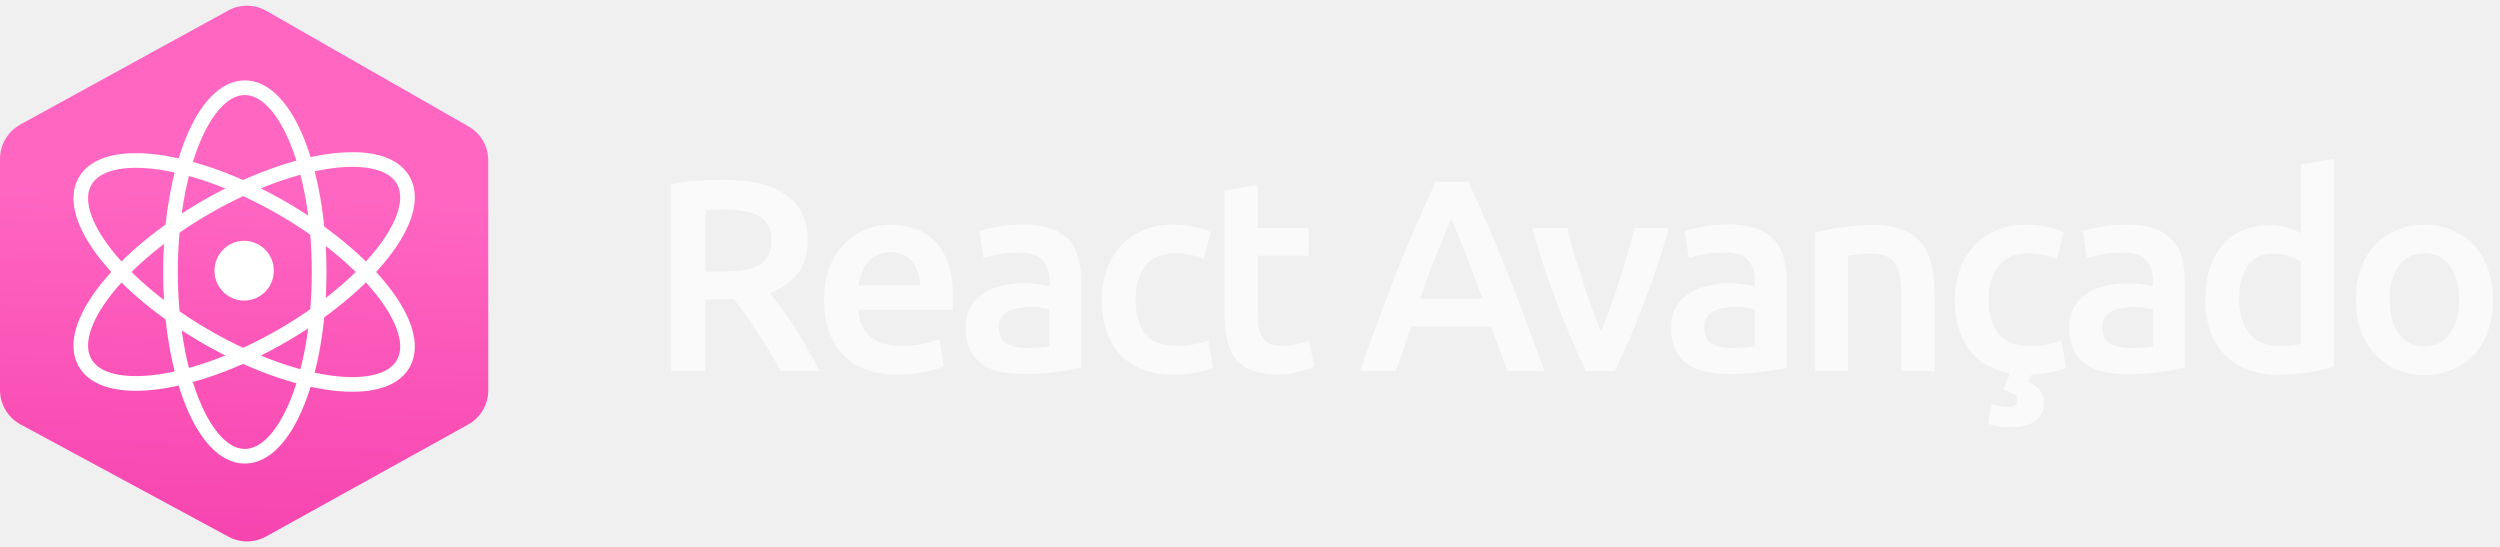
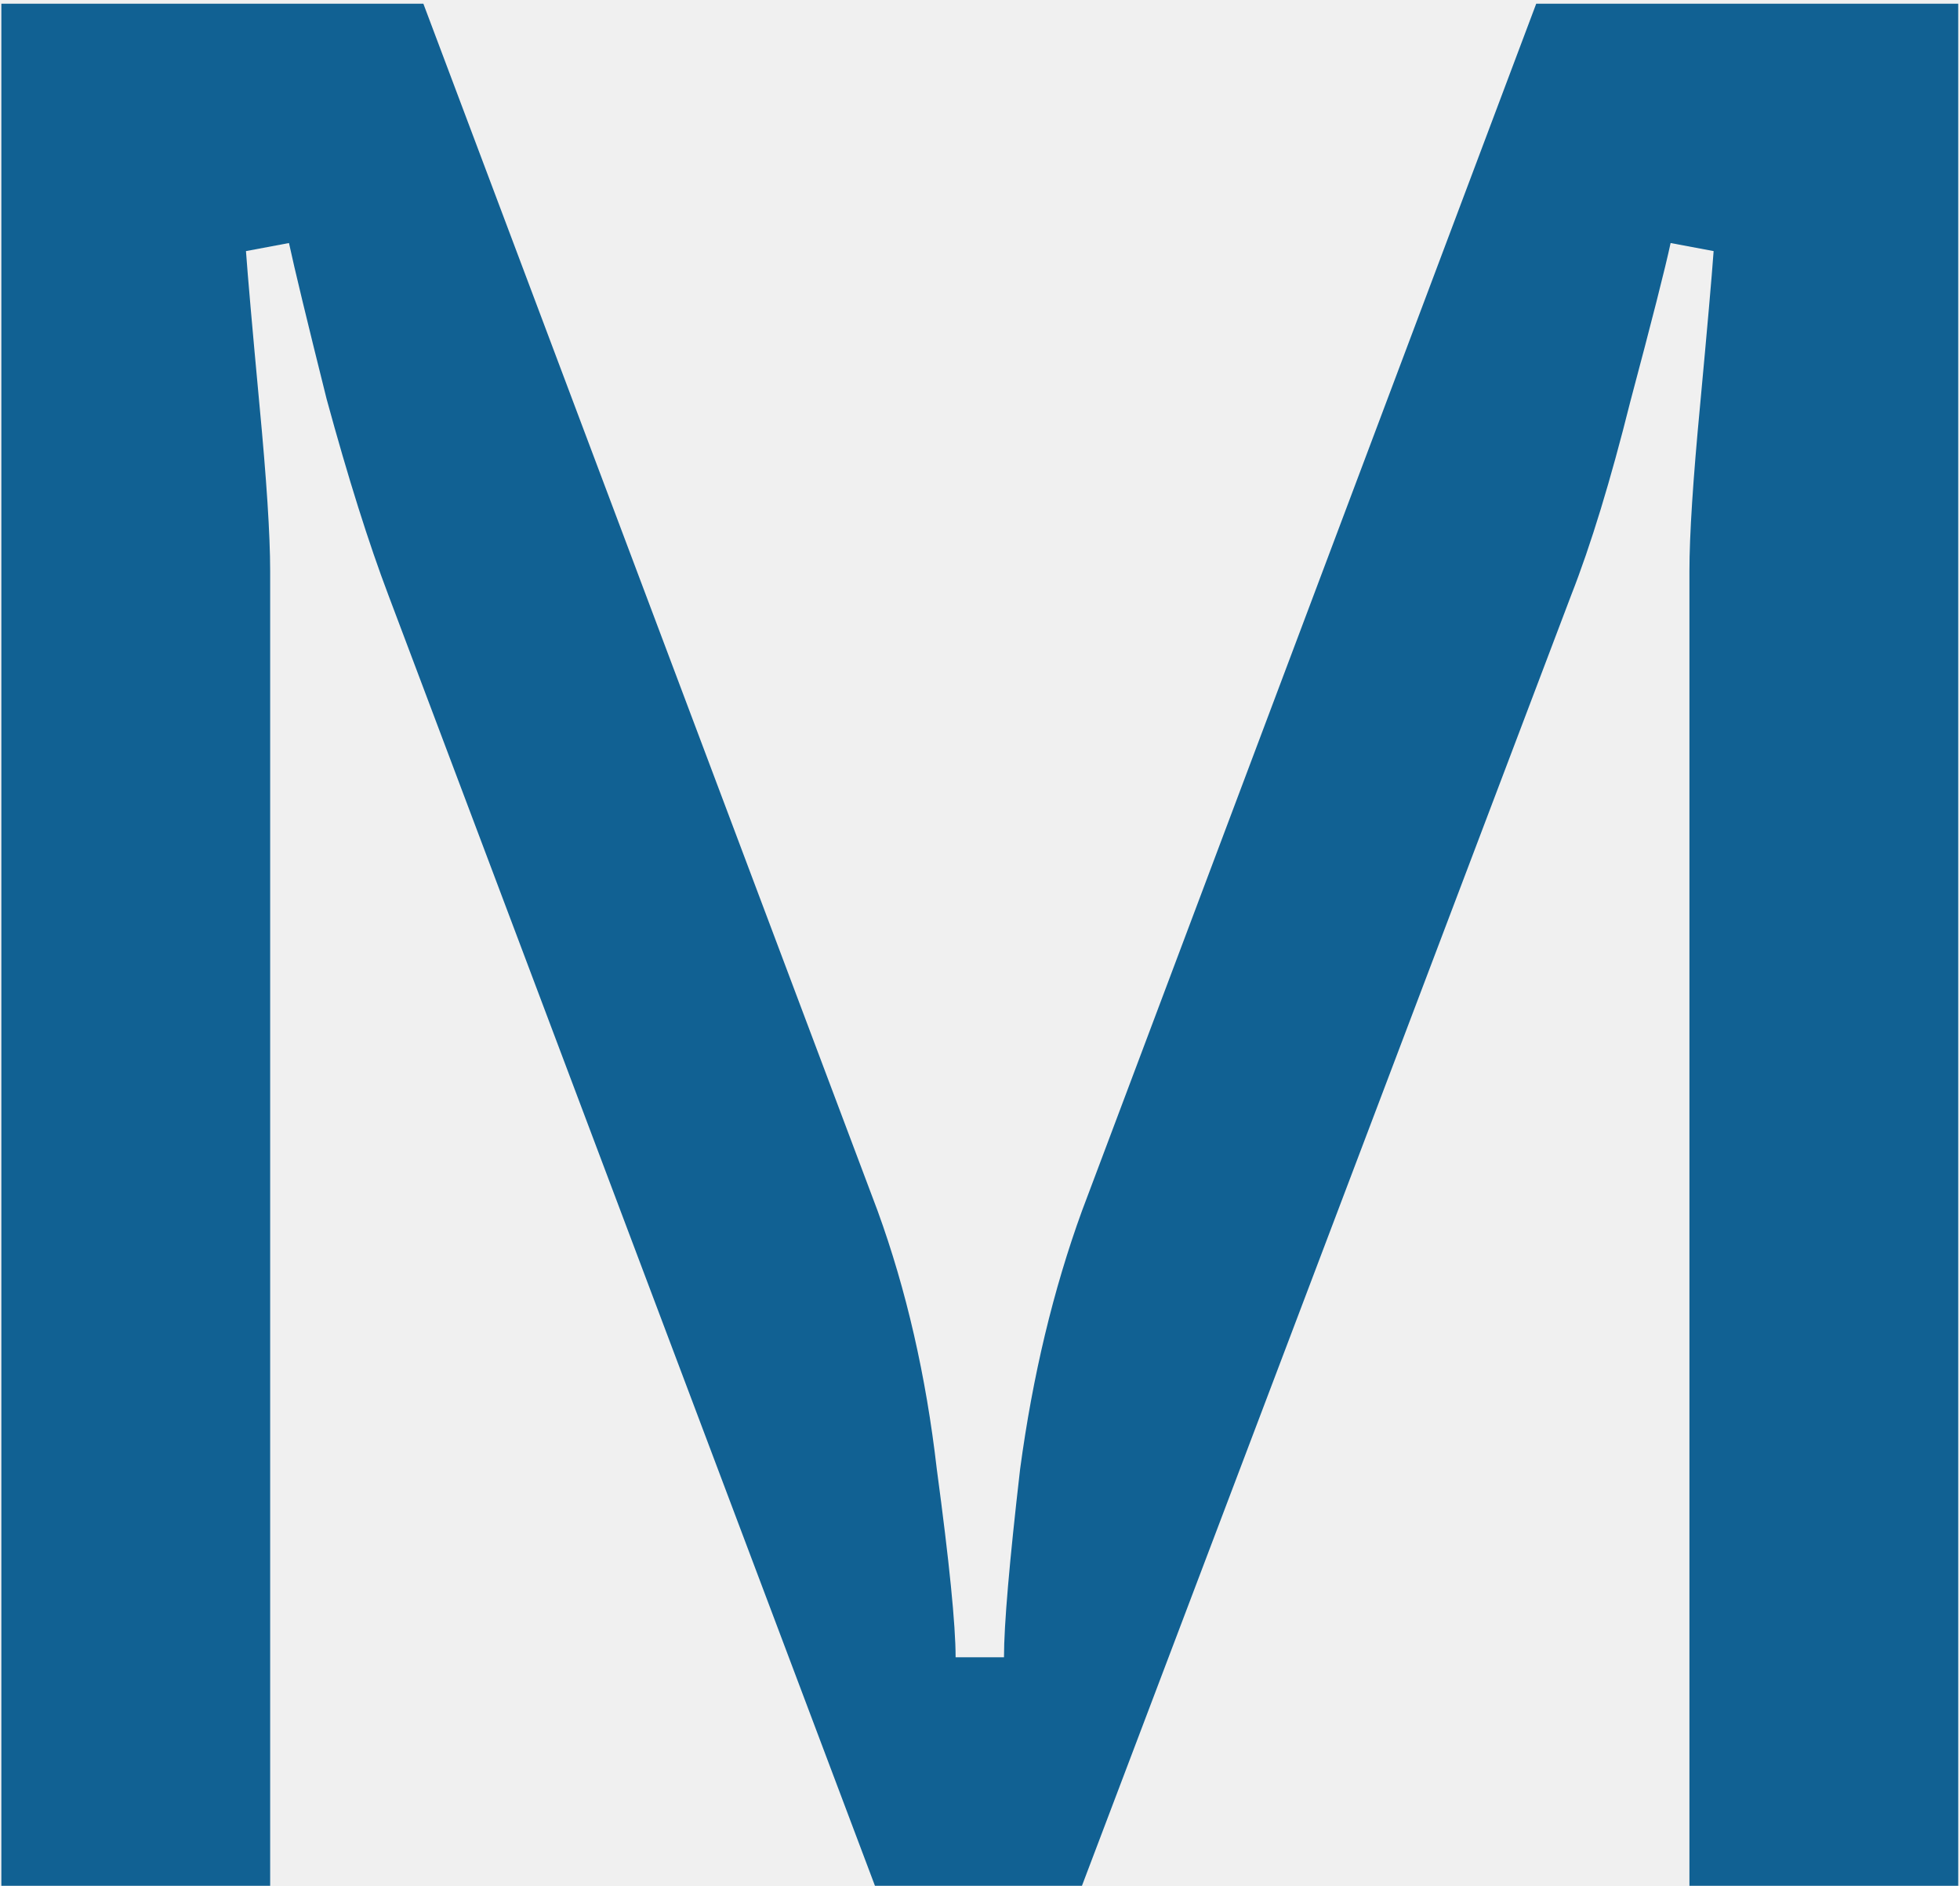
- <svg xmlns="http://www.w3.org/2000/svg" fill="none" viewBox="0 0 256 56">
-   <path d="M2.08 12.75L23.36 1.08a4 4 0 013.91.03L48 12.96A4 4 0 0150 16.43v23.54a4 4 0 01-2.06 3.5l-20.7 11.47a4 4 0 01-3.84.02L2.1 43.46A4 4 0 010 39.94V16.26a4 4 0 012.08-3.5z" fill="url(#paint0_linear)" />
-   <ellipse rx="7.65" ry="18.78" transform="matrix(-.49197 .87061 .8678 .49693 25 27.9)" stroke="#fff" stroke-width="1.5" />
-   <ellipse rx="7.65" ry="18.78" transform="matrix(-.49197 -.87061 .8678 -.49693 25 27.8)" stroke="#fff" stroke-width="1.5" />
-   <ellipse cx="25.07" cy="27.85" rx="7.61" ry="18.87" transform="rotate(180 25.07 27.85)" stroke="#fff" stroke-width="1.5" />
-   <ellipse cx="25.01" cy="27.73" rx="3.06" ry="3.04" transform="rotate(-90 25 27.73)" fill="#fff" />
-   <path d="M74.06 18.4c2.8 0 4.93.51 6.4 1.54 1.5 1.03 2.25 2.6 2.25 4.7 0 2.64-1.3 4.42-3.9 5.35a41.65 41.65 0 013.92 5.8c.44.74.82 1.48 1.16 2.21h-3.95a40.42 40.42 0 00-2.4-4c-.42-.66-.83-1.26-1.24-1.82-.41-.58-.8-1.1-1.15-1.54l-.67.02h-2.24V38H68.7V18.88c.86-.2 1.77-.31 2.74-.37a34.3 34.3 0 012.6-.11zm.25 3.05c-.75 0-1.44.03-2.07.09v6.27h1.54c.86 0 1.61-.05 2.27-.14.65-.1 1.19-.26 1.62-.5.45-.25.78-.58 1-.99.23-.4.34-.93.34-1.56 0-.6-.1-1.1-.33-1.52a2.47 2.47 0 00-.98-.98c-.41-.24-.9-.4-1.49-.5-.58-.11-1.21-.17-1.9-.17zm10.07 9.3c0-1.29.19-2.42.56-3.39.4-.97.9-1.77 1.54-2.4a6.6 6.6 0 014.7-1.96c2.02 0 3.59.62 4.7 1.87 1.15 1.25 1.72 3.12 1.72 5.6l-.03.64c0 .23-.01.43-.03.62h-9.66c.1 1.17.5 2.09 1.23 2.74.75.64 1.82.95 3.22.95a10.35 10.35 0 003.87-.7l.44 2.78a6.26 6.26 0 01-1.9.56 12.6 12.6 0 01-2.83.3c-1.29 0-2.4-.18-3.36-.56a6.48 6.48 0 01-2.35-1.6 6.7 6.7 0 01-1.37-2.4 9.97 9.97 0 01-.45-3.05zm9.83-1.51c0-.47-.07-.9-.2-1.32-.13-.43-.33-.8-.59-1.1a2.37 2.37 0 00-.92-.72 2.73 2.73 0 00-1.29-.28 3.11 3.11 0 00-3 2.16c-.14.4-.25.83-.3 1.26h6.3zm10.87 6.38c1.05 0 1.84-.06 2.38-.17V31.7a6.63 6.63 0 00-1.99-.25c-.37 0-.75.03-1.15.08a3.7 3.7 0 00-1.03.31c-.3.15-.54.36-.73.64-.19.27-.28.6-.28 1.01 0 .8.25 1.36.76 1.68a4 4 0 002.04.45zm-.28-12.63a8.3 8.3 0 012.83.42 4.21 4.21 0 012.8 3.02c.2.72.3 1.5.3 2.36v8.87c-.52.12-1.31.25-2.37.4-1.05.16-2.23.25-3.56.25-.88 0-1.68-.09-2.4-.25a5.2 5.2 0 01-1.88-.82 4 4 0 01-1.2-1.45 5.2 5.2 0 01-.43-2.21c0-.84.16-1.55.48-2.13.33-.58.78-1.05 1.34-1.4a5.4 5.4 0 011.93-.79 10.55 10.55 0 014.82.06v-.56c0-.4-.05-.77-.14-1.12-.1-.35-.26-.66-.5-.92-.23-.28-.54-.5-.93-.65a3.89 3.89 0 00-1.43-.22 12.8 12.8 0 00-3.75.56l-.42-2.75a14.7 14.7 0 014.5-.67zm8.01 7.7c0-1.08.17-2.09.5-3.02a7.3 7.3 0 011.44-2.47c.63-.69 1.4-1.23 2.3-1.62.89-.4 1.9-.59 3.02-.59 1.38 0 2.68.25 3.92.76l-.73 2.77a7.6 7.6 0 00-2.92-.59c-1.32 0-2.33.42-3.02 1.26-.69.82-1.03 1.99-1.03 3.5 0 1.46.32 2.62.97 3.47.66.84 1.76 1.26 3.3 1.26a8.7 8.7 0 003.17-.58l.48 2.8c-.38.18-.94.35-1.7.5-.76.15-1.53.22-2.33.22a8.79 8.79 0 01-3.28-.56 6.58 6.58 0 01-2.3-1.6c-.6-.68-1.04-1.5-1.34-2.43-.3-.95-.45-1.98-.45-3.08zm12.6-11.2l3.38-.56v4.43H134v2.82h-5.2v5.97c0 1.17.18 2.01.55 2.52.38.5 1.01.75 1.9.75.62 0 1.16-.06 1.63-.2.49-.12.87-.24 1.15-.36l.56 2.7c-.4.16-.9.33-1.54.5-.64.18-1.38.28-2.24.28a7.2 7.2 0 01-2.63-.42 3.92 3.92 0 01-1.66-1.2 4.94 4.94 0 01-.86-1.94 12.2 12.2 0 01-.26-2.6V19.49zM154.33 38c-.26-.77-.53-1.52-.81-2.27-.28-.74-.56-1.51-.82-2.3h-8.17a83.8 83.8 0 01-.81 2.33l-.79 2.24h-3.67a333.28 333.28 0 013.98-10.72 195.8 195.8 0 013.78-8.68h3.33a144.25 144.25 0 013.75 8.68c.64 1.56 1.28 3.23 1.94 4.98.67 1.75 1.37 3.67 2.1 5.74h-3.81zm-5.71-15.65a120.1 120.1 0 00-3.2 8.23h6.39a187.52 187.52 0 00-3.2-8.23zM162.43 38a88.45 88.45 0 01-5.54-14.64h3.6l.7 2.66.88 2.82c.31.94.63 1.85.95 2.75l.92 2.38a87.54 87.54 0 002.72-7.95c.28-.96.52-1.84.73-2.66h3.5A91.1 91.1 0 01165.35 38h-2.92zm14.88-2.38c1.04 0 1.84-.06 2.38-.17V31.7a6.63 6.63 0 00-1.99-.25c-.37 0-.75.03-1.15.08a3.7 3.7 0 00-1.03.31c-.3.15-.55.36-.73.64-.19.27-.28.6-.28 1.01 0 .8.25 1.36.75 1.68a4 4 0 002.05.45zm-.28-12.63a8.3 8.3 0 012.83.42 4.21 4.21 0 012.8 3.02c.2.72.3 1.5.3 2.36v8.87c-.52.12-1.31.25-2.38.4-1.04.16-2.23.25-3.55.25-.88 0-1.68-.09-2.4-.25a5.2 5.2 0 01-1.88-.82 4 4 0 01-1.2-1.45 5.2 5.2 0 01-.43-2.21c0-.84.16-1.55.48-2.13.33-.58.78-1.05 1.34-1.4a5.4 5.4 0 011.93-.79 10.55 10.55 0 014.82.06v-.56c0-.4-.05-.77-.14-1.12-.1-.35-.26-.66-.5-.92-.23-.28-.54-.5-.93-.65a3.89 3.89 0 00-1.43-.22 12.8 12.8 0 00-3.75.56l-.42-2.75a14.7 14.7 0 014.5-.67zm8.82.84a22.64 22.64 0 016.02-.78c1.2 0 2.2.17 3 .5.8.32 1.44.78 1.9 1.37.49.58.82 1.3 1.01 2.13.2.82.31 1.73.31 2.72V38h-3.39v-7.7a10 10 0 00-.17-1.99c-.09-.56-.26-1-.5-1.34-.22-.36-.54-.6-.95-.76a3.7 3.7 0 00-1.46-.25c-.43 0-.88.03-1.34.08l-1.04.14V38h-3.39V23.83zM207.7 39.1c.6.28 1.01.6 1.24.95.24.36.36.8.36 1.32 0 .65-.28 1.21-.84 1.68-.56.47-1.4.7-2.52.7-.9 0-1.7-.12-2.38-.36l.4-2.02.72.2c.3.07.6.1.92.1.32 0 .56-.05.73-.16a.55.55 0 00.28-.5c0-.3-.13-.53-.4-.68a7.14 7.14 0 00-.77-.33l-.28-.09a9.54 9.54 0 01.7-1.68 7.19 7.19 0 01-2.53-.9 5.87 5.87 0 01-1.76-1.62 7.66 7.66 0 01-1.06-2.26c-.23-.84-.34-1.76-.34-2.75 0-1.08.17-2.09.5-3.02a7.3 7.3 0 011.43-2.47c.64-.69 1.4-1.23 2.3-1.62.9-.4 1.9-.59 3.02-.59 1.38 0 2.7.25 3.92.76l-.73 2.77a7.6 7.6 0 00-2.9-.59c-1.33 0-2.34.42-3.03 1.26-.7.82-1.04 1.99-1.04 3.5 0 1.46.33 2.62.98 3.47.66.84 1.76 1.26 3.3 1.26a8.7 8.7 0 003.17-.58l.48 2.8c-.34.16-.83.31-1.49.44-.65.13-1.33.22-2.04.26a7.65 7.65 0 00-.34.75zm10.38-3.47c1.05 0 1.84-.06 2.38-.17V31.7a6.63 6.63 0 00-1.99-.25c-.37 0-.75.03-1.14.08a3.7 3.7 0 00-1.04.31c-.3.15-.54.36-.73.64-.19.27-.28.6-.28 1.01 0 .8.25 1.36.76 1.68a4 4 0 002.04.45zm-.28-12.63a8.3 8.3 0 012.83.42 4.21 4.21 0 012.8 3.02c.2.72.3 1.5.3 2.36v8.87c-.51.12-1.3.25-2.37.4-1.05.16-2.23.25-3.56.25-.88 0-1.68-.09-2.4-.25a5.2 5.2 0 01-1.88-.82 4 4 0 01-1.2-1.45 5.2 5.2 0 01-.43-2.21c0-.84.16-1.55.48-2.13.34-.58.78-1.05 1.34-1.4a5.4 5.4 0 011.94-.79 10.55 10.55 0 014.81.06v-.56c0-.4-.04-.77-.14-1.12-.1-.35-.26-.66-.5-.92-.23-.28-.53-.5-.93-.65a3.89 3.89 0 00-1.42-.22 12.8 12.8 0 00-3.76.56l-.42-2.75a14.7 14.7 0 014.5-.67zm11.49 7.65c0 1.49.35 2.67 1.06 3.52.71.84 1.69 1.26 2.94 1.26.54 0 1-.01 1.37-.05.4-.06.71-.11.95-.17v-8.4c-.3-.2-.7-.4-1.2-.56-.49-.19-1-.28-1.57-.28-1.23 0-2.14.42-2.71 1.26a6.09 6.09 0 00-.84 3.42zm9.71 6.91a20.01 20.01 0 01-5.74.81c-1.16 0-2.2-.17-3.1-.53a6.7 6.7 0 01-2.36-1.51 7.15 7.15 0 01-1.48-2.4 9.54 9.54 0 01-.5-3.2c0-1.16.13-2.2.41-3.14.3-.95.73-1.76 1.3-2.43a5.54 5.54 0 012.04-1.54 6.5 6.5 0 012.77-.56c.7 0 1.33.08 1.88.25.54.17 1 .35 1.4.56v-7.03l3.38-.56v21.28zm16.29-6.89c0 1.16-.17 2.22-.5 3.17a6.38 6.38 0 01-3.67 4c-.86.38-1.81.56-2.86.56-1.04 0-2-.18-2.85-.56-.86-.37-1.6-.9-2.22-1.57a7.36 7.36 0 01-1.45-2.43c-.34-.95-.5-2-.5-3.17 0-1.15.16-2.2.5-3.13a6.42 6.42 0 013.7-3.98c.85-.37 1.8-.56 2.82-.56a7.01 7.01 0 015.07 2.1 7 7 0 011.43 2.44c.35.93.53 1.98.53 3.13zm-3.47 0c0-1.45-.32-2.6-.95-3.44a3.02 3.02 0 00-2.6-1.29c-1.13 0-2 .43-2.64 1.29a5.71 5.71 0 00-.92 3.44c0 1.48.3 2.65.92 3.5a3.1 3.1 0 002.63 1.3c1.12 0 1.99-.44 2.6-1.3.64-.85.96-2.02.96-3.5z" fill="#FAFAFA" />
-   <defs>
-     <linearGradient id="paint0_linear" x1="24" y1="76" x2="26" y2="19.5" gradientUnits="userSpaceOnUse">
-       <stop stop-color="#F231A5" />
-       <stop offset="1" stop-color="#FF66C2" />
-     </linearGradient>
-   </defs>
+ <svg xmlns="http://www.w3.org/2000/svg" width="105" height="101" viewBox="0 0 105 101" fill="none">
+   <path d="M104.905 101H90.505V30.584C90.505 28.664 90.697 25.688 91.081 21.656C91.465 17.528 91.705 14.792 91.801 13.448L89.497 13.016C89.209 14.36 88.489 17.192 87.337 21.512C86.281 25.736 85.225 29.192 84.169 31.88L57.961 101H46.873L20.809 31.88C19.753 29.096 18.649 25.592 17.497 21.368C16.441 17.144 15.769 14.36 15.481 13.016L13.177 13.448C13.273 14.792 13.513 17.528 13.897 21.656C14.281 25.688 14.473 28.664 14.473 30.584V101H0.073V0.2H22.681L47.017 64.856C48.553 69.08 49.609 73.688 50.185 78.68C50.857 83.672 51.193 87.032 51.193 88.76H53.785C53.785 87.032 54.073 83.672 54.649 78.68C55.321 73.688 56.425 69.08 57.961 64.856L82.297 0.2H104.905V101Z" fill="#116193" />
</svg>
